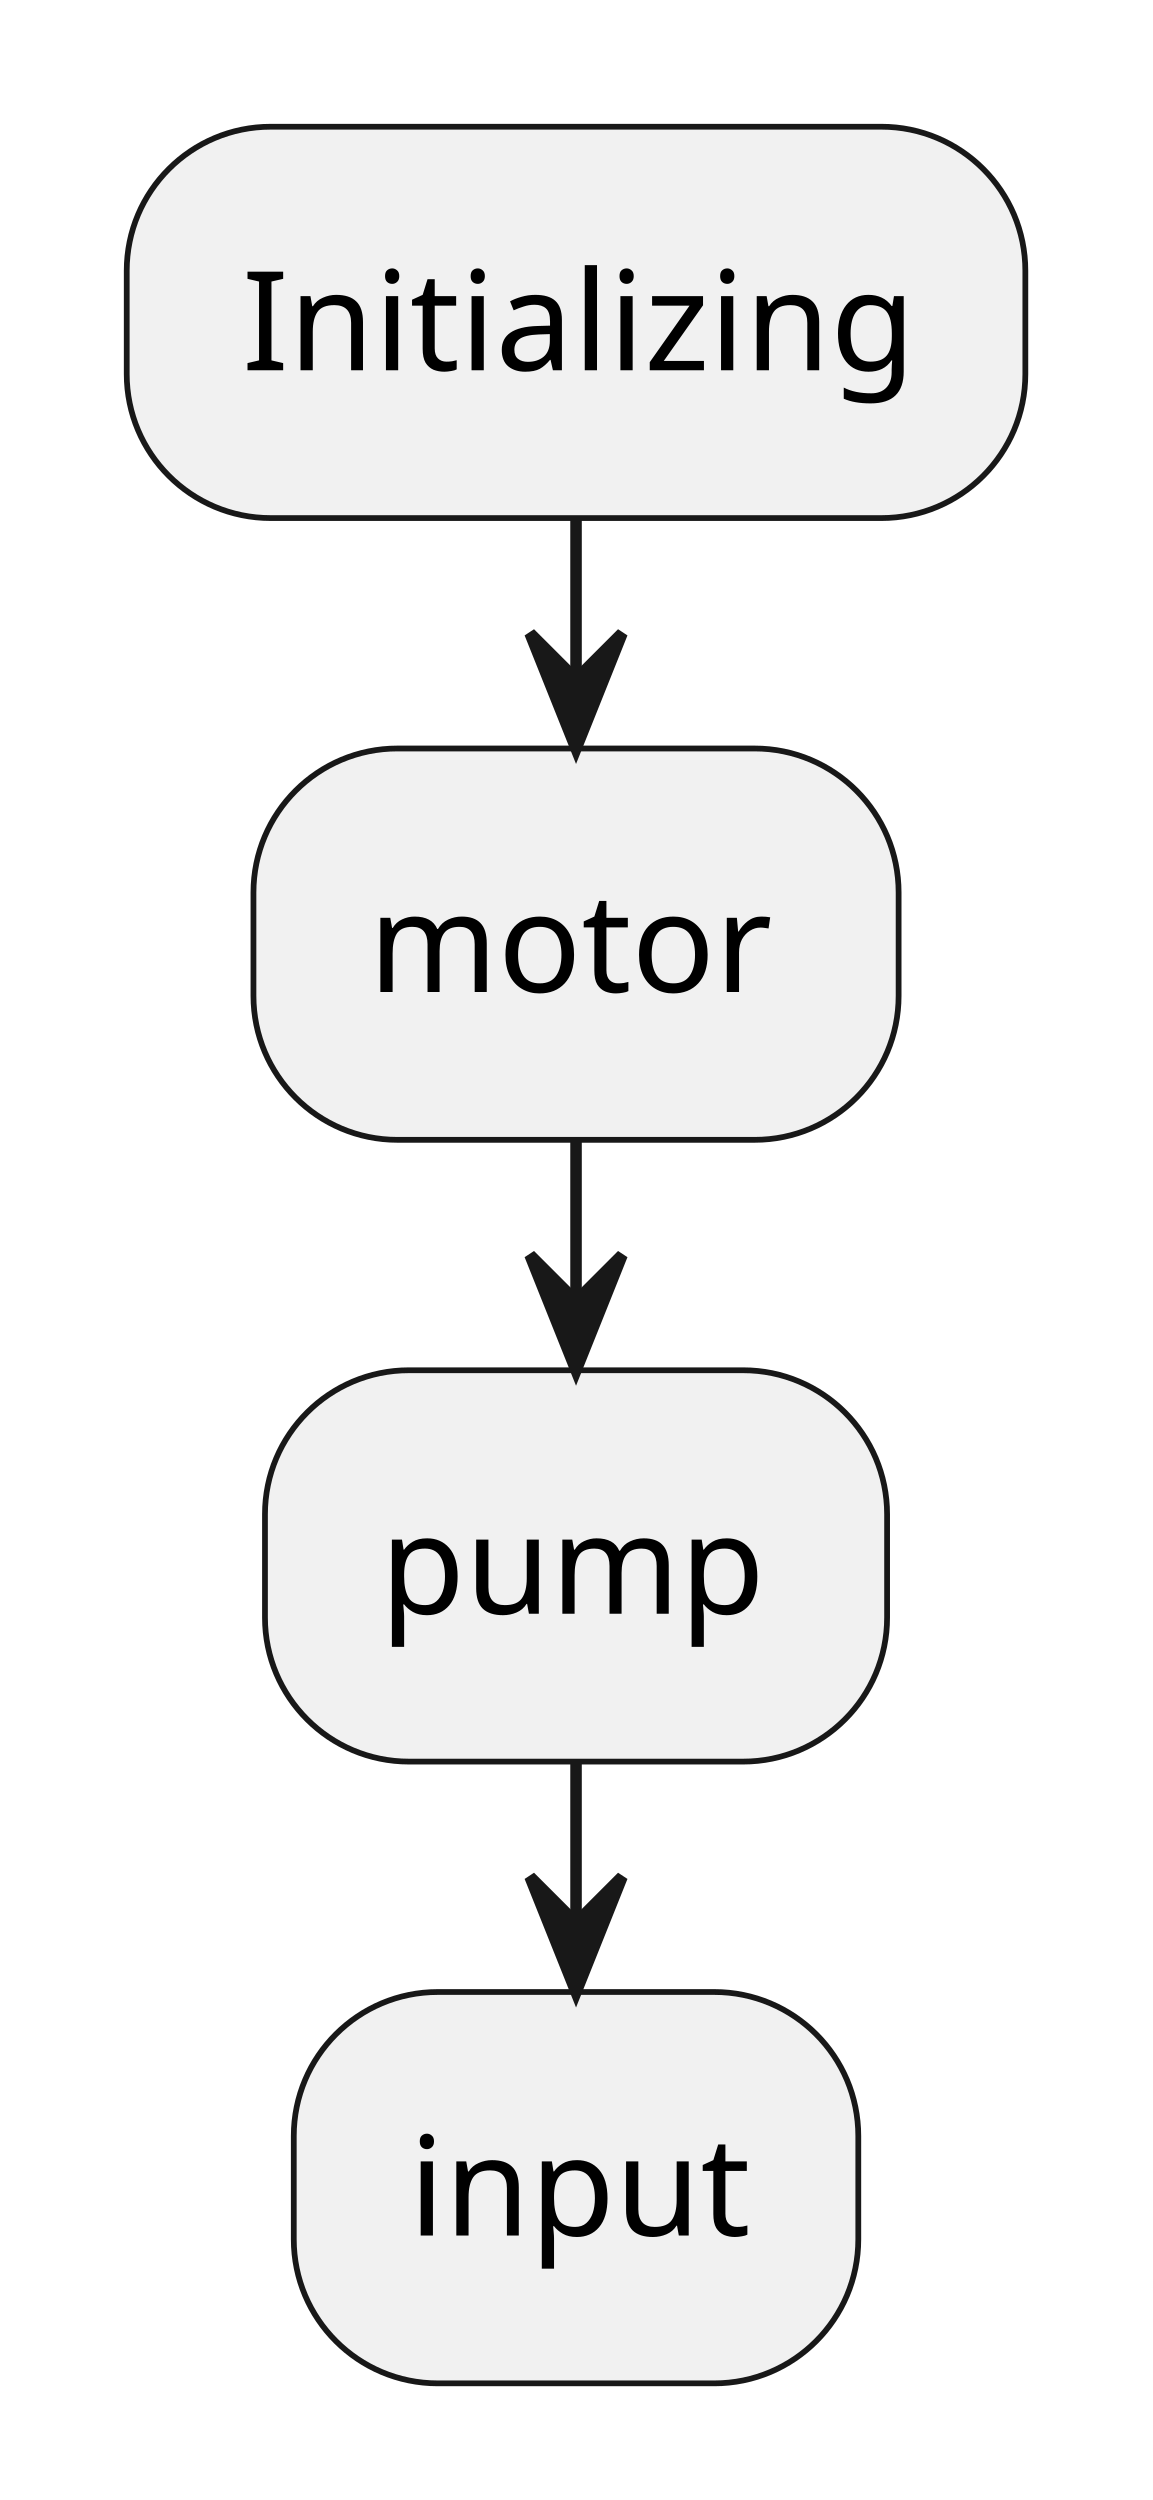
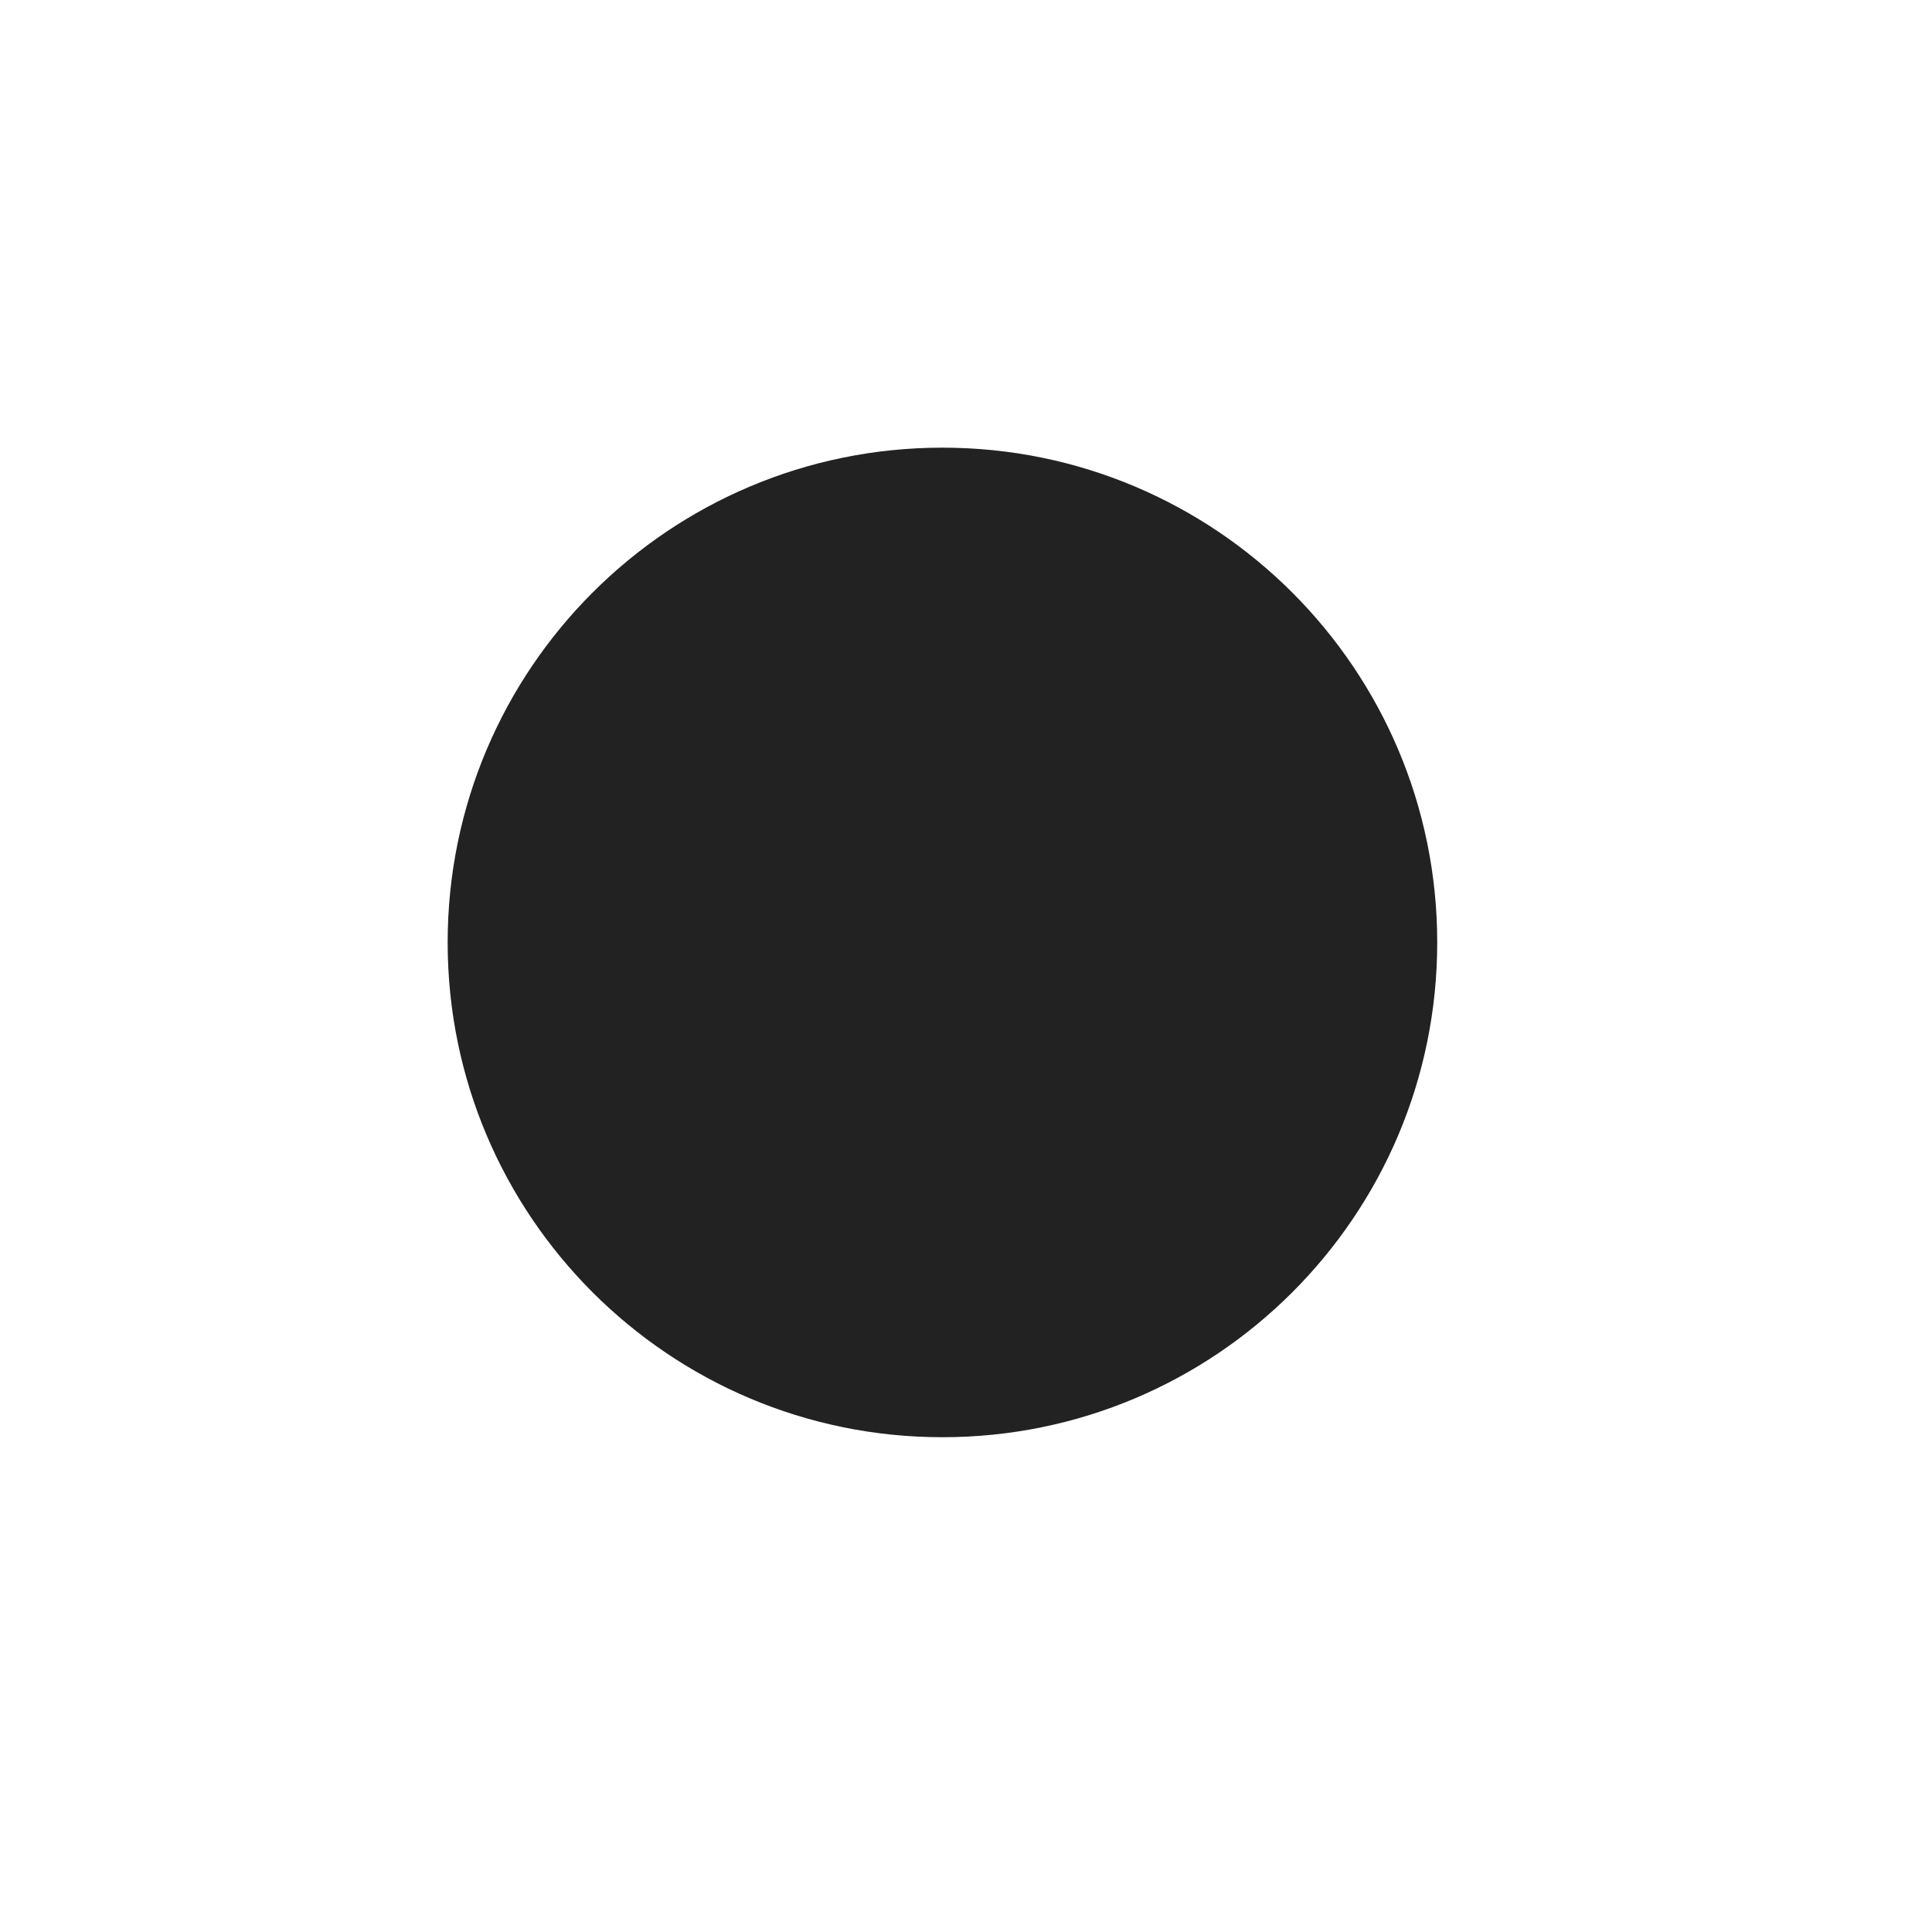
- <svg xmlns="http://www.w3.org/2000/svg" contentStyleType="text/css" height="217px" preserveAspectRatio="none" style="width:100px;height:217px;background:#FFFFFF;" version="1.1" viewBox="0 0 100 217" width="100px" zoomAndPan="magnify">
+ <svg xmlns="http://www.w3.org/2000/svg" contentStyleType="text/css" height="41px" preserveAspectRatio="none" style="width:41px;height:41px;background:#FFFFFF;" version="1.1" viewBox="0 0 41 41" width="41px" zoomAndPan="magnify">
  <defs />
  <g>
-     <rect fill="#F1F1F1" height="33.969" rx="12.5" ry="12.5" style="stroke:#181818;stroke-width:0.5;" width="78" x="11" y="11" />
-     <text fill="#000000" font-family="sans-serif" font-size="12" lengthAdjust="spacing" textLength="58" x="21" y="32.139">Initializing</text>
-     <rect fill="#F1F1F1" height="33.969" rx="12.5" ry="12.5" style="stroke:#181818;stroke-width:0.5;" width="56" x="22" y="64.969" />
-     <text fill="#000000" font-family="sans-serif" font-size="12" lengthAdjust="spacing" textLength="36" x="32" y="86.107">motor</text>
-     <rect fill="#F1F1F1" height="33.969" rx="12.5" ry="12.5" style="stroke:#181818;stroke-width:0.5;" width="54" x="23" y="118.938" />
-     <text fill="#000000" font-family="sans-serif" font-size="12" lengthAdjust="spacing" textLength="34" x="33" y="140.076">pump</text>
-     <rect fill="#F1F1F1" height="33.969" rx="12.5" ry="12.5" style="stroke:#181818;stroke-width:0.5;" width="49" x="25.5" y="172.906" />
-     <text fill="#000000" font-family="sans-serif" font-size="12" lengthAdjust="spacing" textLength="29" x="35.5" y="194.045">input</text>
-     <line style="stroke:#181818;stroke-width:1.0;" x1="50" x2="50" y1="44.969" y2="64.969" />
-     <polygon fill="#181818" points="46,54.969,50,64.969,54,54.969,50,58.969" style="stroke:#181818;stroke-width:1.0;" />
-     <line style="stroke:#181818;stroke-width:1.0;" x1="50" x2="50" y1="98.938" y2="118.938" />
-     <polygon fill="#181818" points="46,108.938,50,118.938,54,108.938,50,112.938" style="stroke:#181818;stroke-width:1.0;" />
-     <line style="stroke:#181818;stroke-width:1.0;" x1="50" x2="50" y1="152.906" y2="172.906" />
-     <polygon fill="#181818" points="46,162.906,50,172.906,54,162.906,50,166.906" style="stroke:#181818;stroke-width:1.0;" />
+     <ellipse cx="20" cy="20" fill="#222222" rx="10" ry="10" style="stroke:#222222;stroke-width:1.0;" />
  </g>
</svg>
